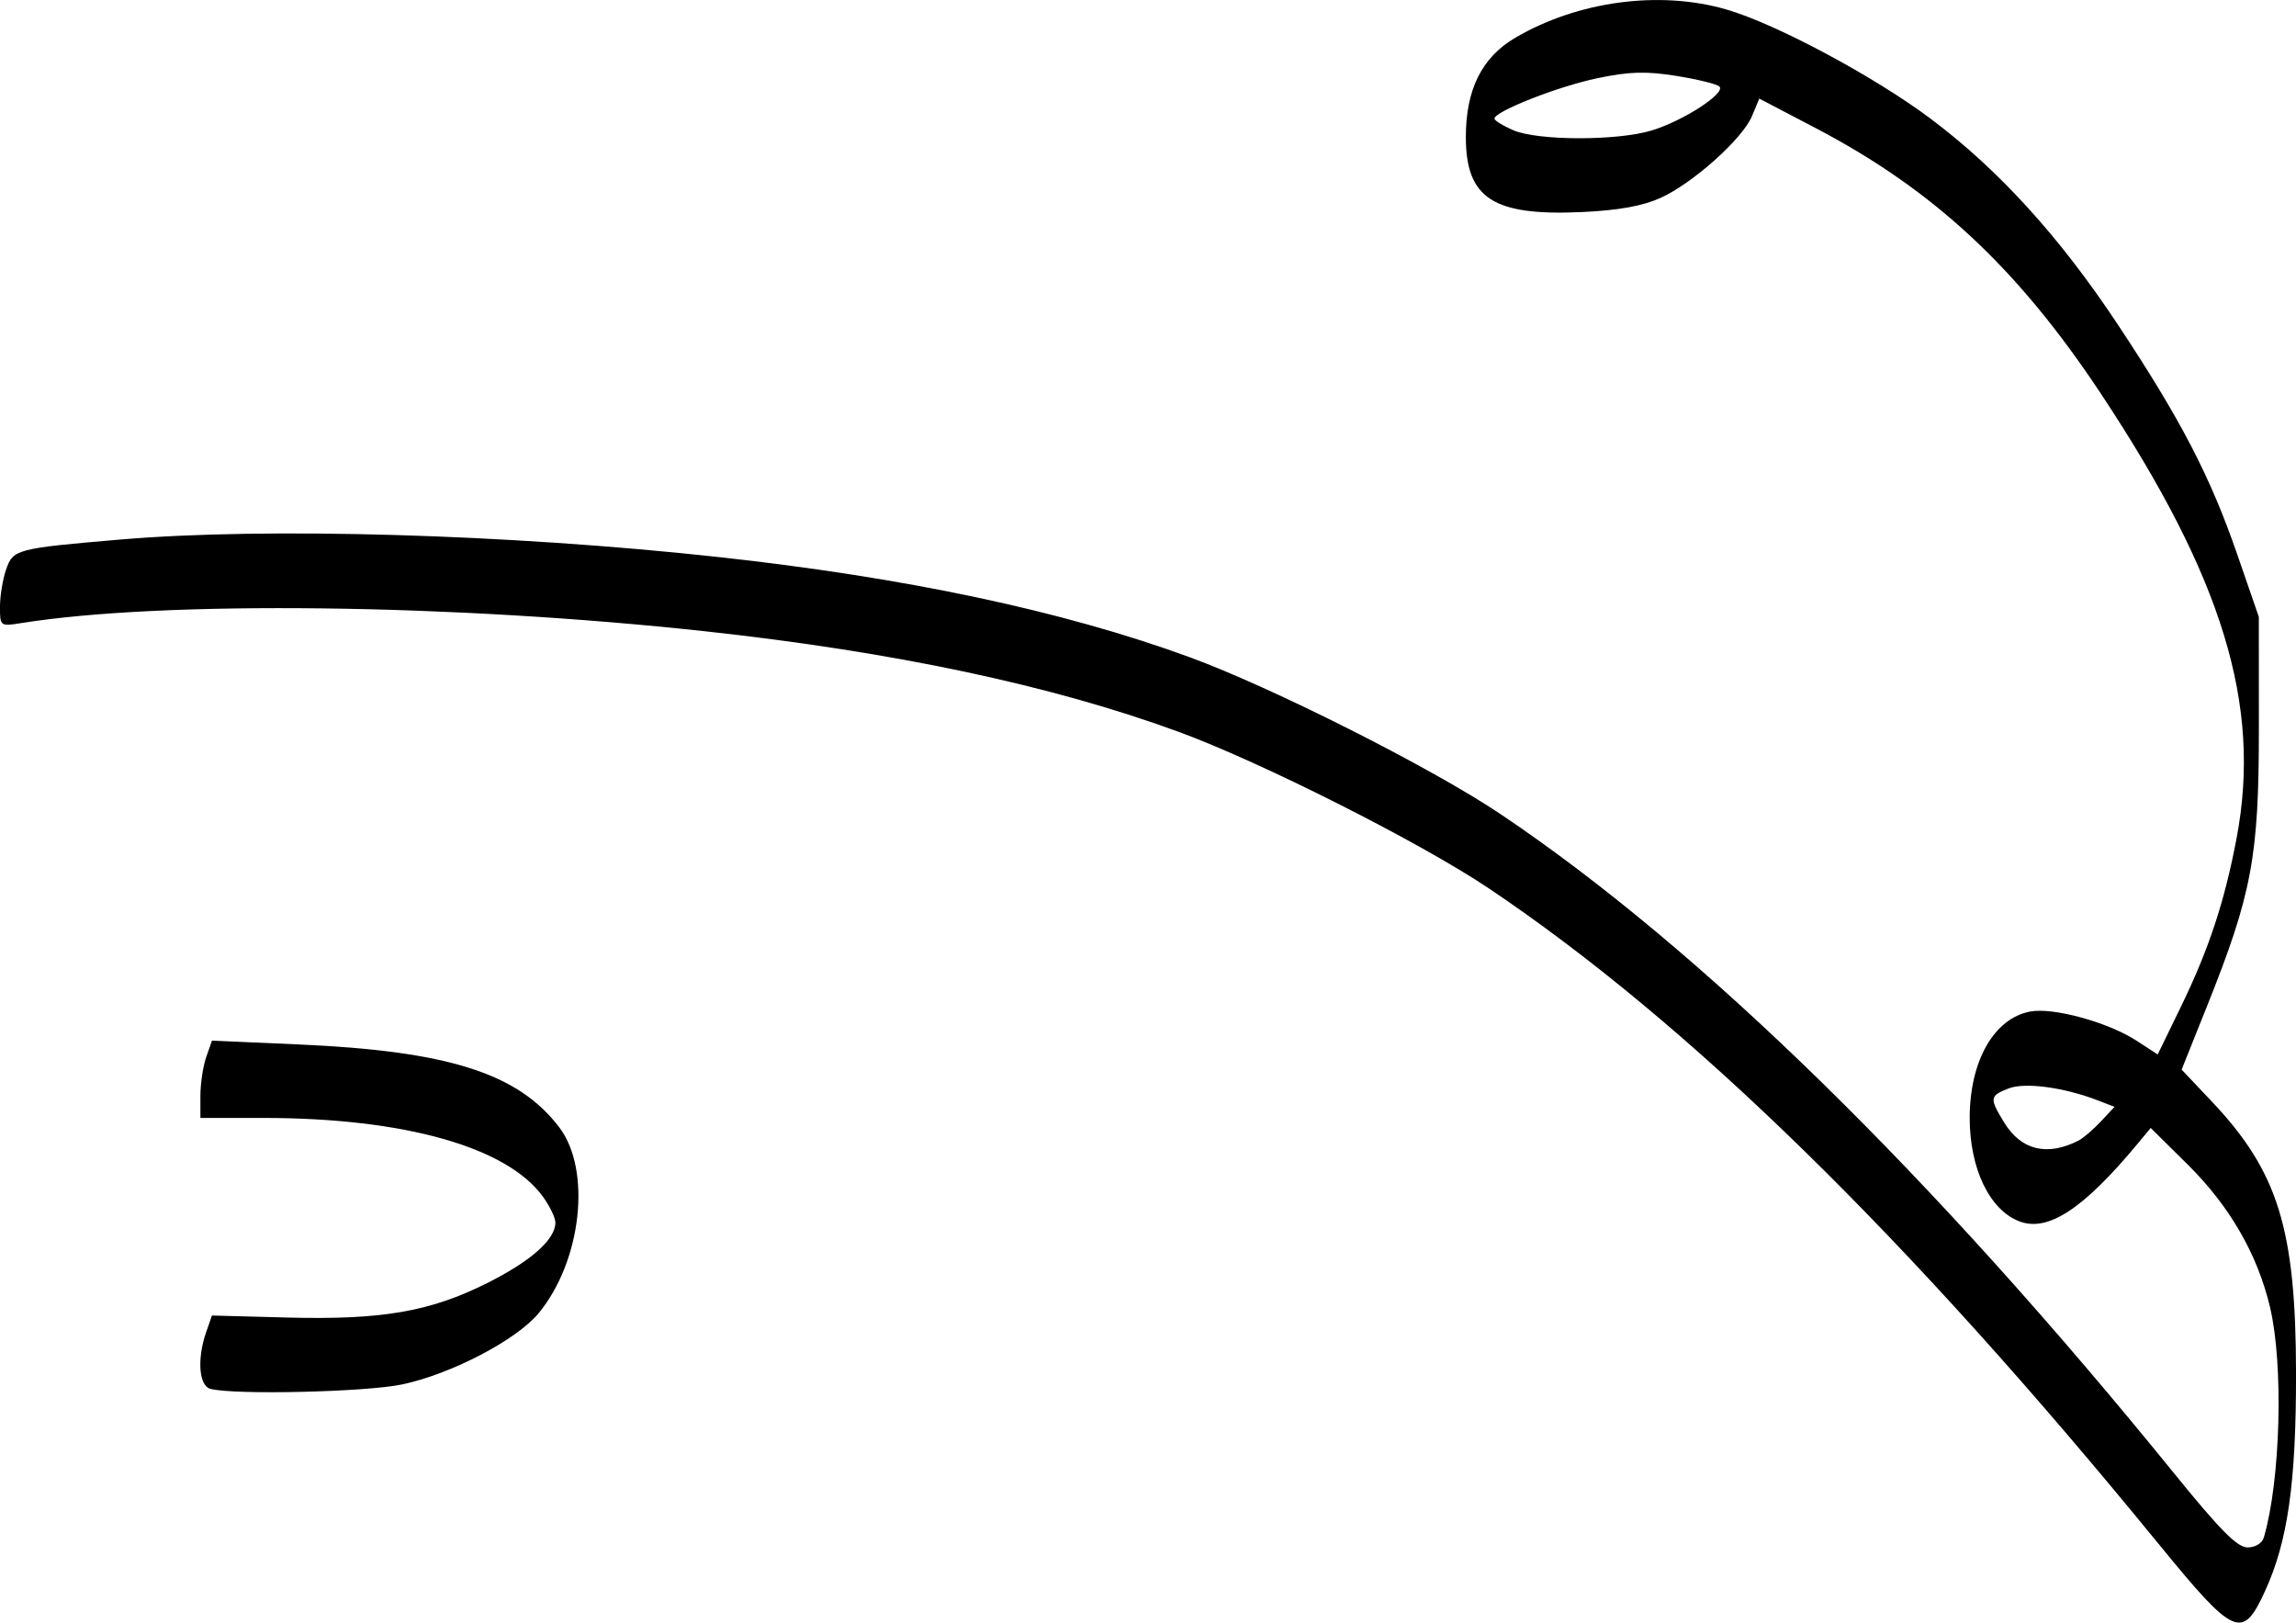
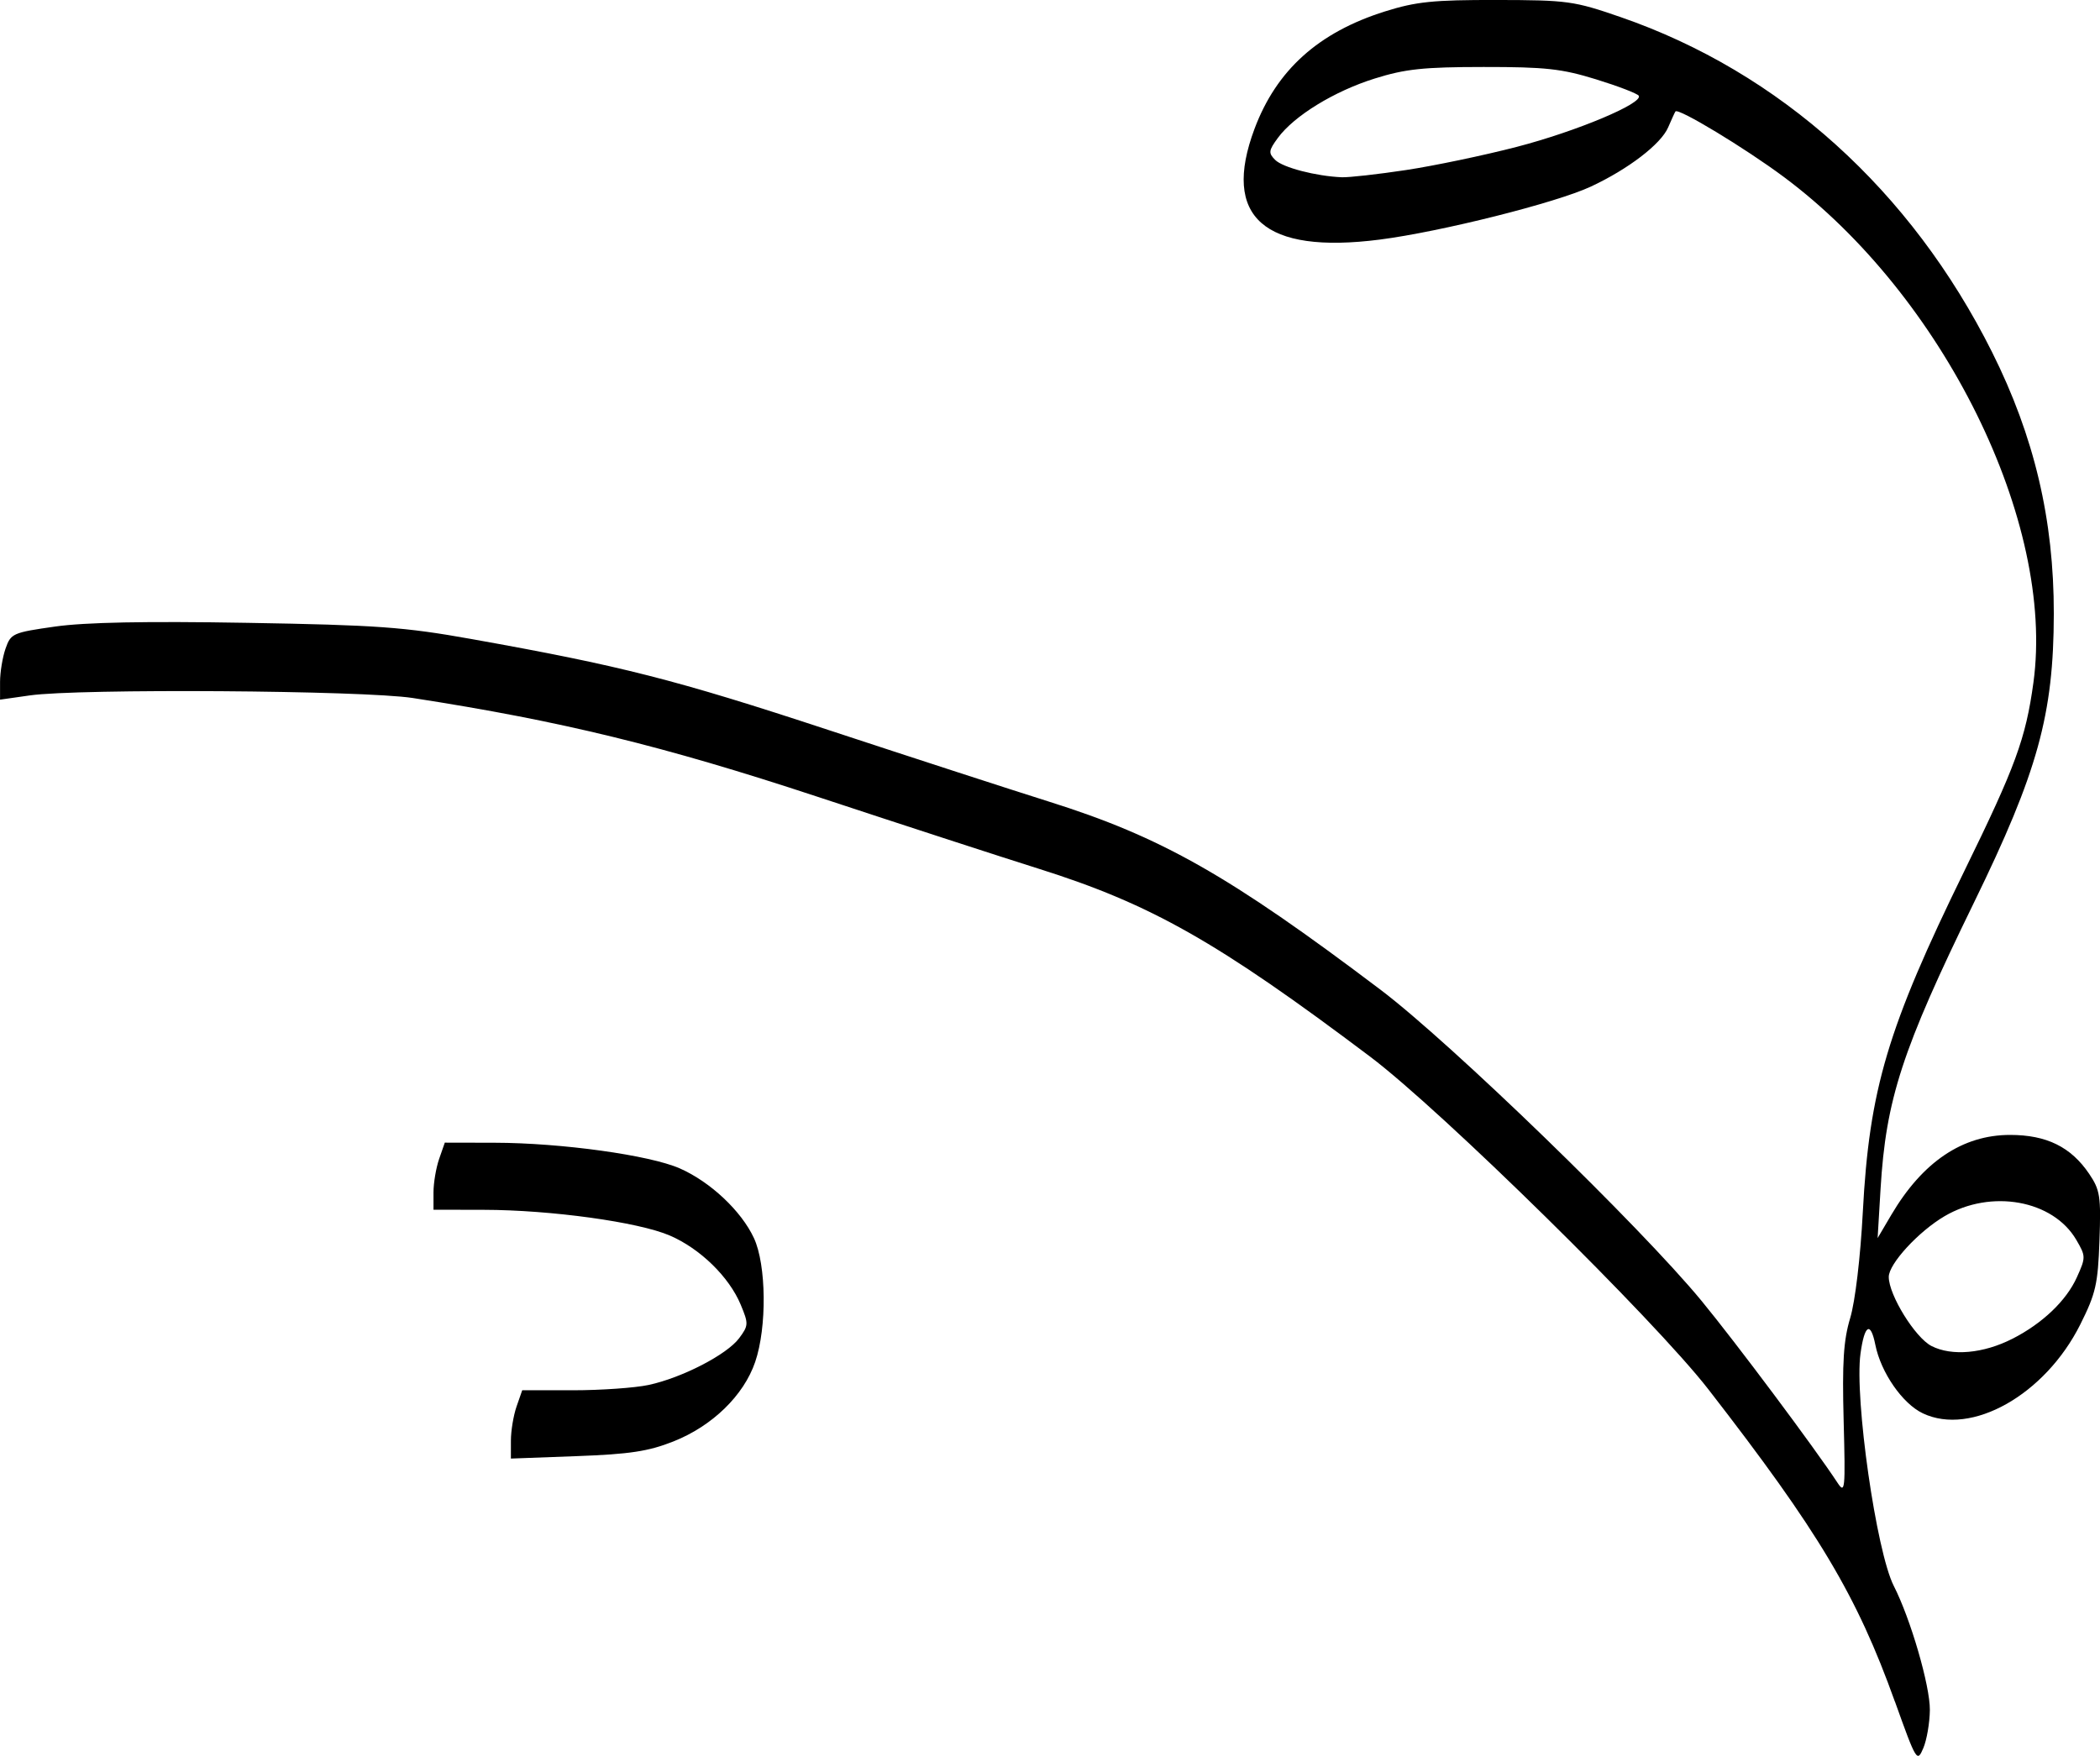
- <svg xmlns="http://www.w3.org/2000/svg" width="106.094mm" height="74.967mm" viewBox="0 0 106.094 74.967" version="1.1" id="svg1" xml:space="preserve">
+ <svg xmlns="http://www.w3.org/2000/svg" width="107.669mm" height="90.046mm" viewBox="0 0 107.669 90.046" version="1.1" id="svg1" xml:space="preserve">
  <defs id="defs1" />
-   <g id="layer1" transform="translate(-74.21562,-96.77955)">
-     <path style="fill:#000000" d="m 173.93,168.077 c -11.542,-14.139 -21.656,-24.034 -30.923,-30.255 -3.164,-2.124 -10.531,-5.84 -14.347,-7.237 -5.86,-2.145 -13.117,-3.685 -21.849,-4.637 -11.63,-1.267 -25.027,-1.429 -31.604,-0.382 -0.985,0.157 -0.992,0.151 -0.992,-0.752 0,-0.5 0.128,-1.276 0.283,-1.723 0.326,-0.935 0.466,-0.972 5.273,-1.383 6.734,-0.575 17.934,-0.25 27.569,0.8 8.732,0.952 15.989,2.492 21.849,4.637 3.816,1.397 11.183,5.113 14.347,7.237 9.271,6.223 19.982,16.707 31.182,30.52 2.091,2.578 2.881,3.373 3.353,3.373 0.361,0 0.675,-0.193 0.754,-0.463 0.771,-2.636 0.914,-7.961 0.287,-10.625 -0.578,-2.45 -1.863,-4.679 -3.811,-6.606 l -1.705,-1.687 -0.632,0.761 c -2.483,2.987 -4.122,4.058 -5.439,3.554 -1.376,-0.526 -2.293,-2.436 -2.293,-4.778 0,-2.631 1.122,-4.601 2.798,-4.916 1.069,-0.2 3.605,0.497 4.919,1.352 l 0.97,0.632 1.057,-2.172 c 1.306,-2.685 2.034,-4.885 2.591,-7.835 1.159,-6.14 -0.636,-12.016 -6.27,-20.519 -3.852,-5.814 -7.734,-9.426 -13.203,-12.286 l -2.586,-1.352 -0.332,0.801 c -0.436,1.054 -2.732,3.109 -4.231,3.788 -0.822,0.372 -1.939,0.574 -3.608,0.652 -4.125,0.192 -5.387,-0.622 -5.387,-3.472 0,-2.188 0.742,-3.677 2.284,-4.58 2.895,-1.697 6.669,-2.202 9.755,-1.307 2.293,0.665 6.841,3.099 9.448,5.055 3.144,2.36 5.956,5.453 8.644,9.51 2.912,4.394 4.267,7.005 5.517,10.622 l 0.994,2.877 0.002,5.159 c 0.002,5.922 -0.319,7.639 -2.401,12.84 l -1.168,2.918 1.399,1.48 c 3.06,3.236 3.881,5.891 3.887,12.571 0.004,5.048 -0.38,7.745 -1.429,10.036 -1.049,2.291 -1.41,2.129 -4.95,-2.208 z m -3.671,-18.599 c 0.218,-0.112 0.682,-0.509 1.031,-0.881 l 0.634,-0.678 -0.766,-0.296 c -1.577,-0.609 -3.384,-0.85 -4.14,-0.551 -0.868,0.344 -0.881,0.444 -0.196,1.567 0.783,1.284 1.994,1.579 3.437,0.838 z M 150.532,102.809 c 1.452,-0.437 3.442,-1.726 3.135,-2.031 -0.115,-0.114 -1.01,-0.335 -1.99,-0.491 -1.413,-0.225 -2.17,-0.203 -3.659,0.108 -1.802,0.376 -4.746,1.532 -4.746,1.865 0,0.088 0.387,0.328 0.86,0.533 1.13,0.491 4.79,0.5 6.4,0.016 z m -66.593,58.14 c -0.533,-0.139 -0.626,-1.387 -0.196,-2.622 l 0.267,-0.767 3.423,0.092 c 4.41,0.119 6.639,-0.262 9.287,-1.587 2.028,-1.015 3.16,-2.018 3.16,-2.8 0,-0.213 -0.251,-0.739 -0.558,-1.17 -1.649,-2.316 -6.415,-3.664 -12.955,-3.664 h -2.891 v -1.019 c 0,-0.56 0.12,-1.364 0.267,-1.786 l 0.267,-0.767 4.032,0.178 c 6.89,0.304 10.11,1.329 12.012,3.822 1.506,1.974 1.041,6.181 -0.949,8.594 -1.018,1.235 -4.035,2.81 -6.301,3.29 -1.669,0.354 -7.758,0.495 -8.865,0.206 z" id="path1" />
+   <g id="layer1" transform="translate(-81.35938,-79.77893)">
+     <path style="fill:#000000" d="m 178.515,167.052 c -1.951,-5.448 -3.915,-8.739 -9.566,-16.023 -2.768,-3.568 -13.681,-14.303 -17.342,-17.061 -7.831,-5.897 -11.239,-7.828 -17.023,-9.647 -1.842,-0.579 -6.94,-2.238 -11.328,-3.687 -7.885,-2.602 -13.128,-3.882 -20.728,-5.058 -2.548,-0.394 -17.128,-0.493 -19.645,-0.133 l -1.521,0.217 v -0.906 c 0,-0.498 0.127,-1.269 0.282,-1.714 0.271,-0.776 0.371,-0.821 2.541,-1.129 1.544,-0.219 4.657,-0.28 9.839,-0.191 6.673,0.114 8.049,0.213 11.502,0.83 7.667,1.369 10.461,2.081 18.303,4.664 4.366,1.438 9.445,3.088 11.287,3.667 5.793,1.821 9.255,3.785 17.023,9.655 3.606,2.725 13.314,12.135 16.459,15.954 1.756,2.133 5.806,7.552 6.974,9.333 0.384,0.585 0.407,0.351 0.313,-3.182 -0.079,-3.005 -0.008,-4.123 0.336,-5.269 0.255,-0.851 0.524,-3.104 0.646,-5.424 0.332,-6.307 1.27,-9.46 5.209,-17.508 2.622,-5.357 3.145,-6.785 3.539,-9.657 1.124,-8.211 -4.611,-19.833 -12.794,-25.927 -1.997,-1.487 -5.426,-3.56 -5.56,-3.361 -0.036,0.053 -0.204,0.42 -0.374,0.816 -0.368,0.858 -2.048,2.145 -3.97,3.04 -1.784,0.832 -7.69,2.314 -10.815,2.715 -5.943,0.762 -8.114,-1.157 -6.423,-5.679 1.128,-3.014 3.279,-4.95 6.692,-6.023 1.595,-0.501 2.473,-0.591 5.721,-0.586 3.64,0.006 3.965,0.051 6.35,0.875 8.178,2.824 14.9,8.886 19.052,17.183 2.165,4.326 3.173,8.6 3.166,13.421 -0.008,5.163 -0.822,8.109 -4.097,14.817 -3.685,7.548 -4.511,10.083 -4.786,14.684 l -0.15,2.514 0.702,-1.191 c 1.604,-2.72 3.653,-4.099 6.089,-4.099 1.872,4.7e-4 3.12,0.615 4.055,1.996 0.559,0.826 0.609,1.148 0.528,3.425 -0.079,2.231 -0.189,2.714 -0.985,4.303 -1.805,3.604 -5.582,5.736 -8.071,4.554 -1.045,-0.496 -2.151,-2.093 -2.436,-3.518 -0.244,-1.22 -0.555,-1.034 -0.76,0.454 -0.315,2.293 0.812,10.161 1.707,11.916 0.862,1.689 1.862,5.128 1.849,6.361 -0.007,0.659 -0.158,1.54 -0.337,1.959 -0.316,0.741 -0.355,0.678 -1.45,-2.381 z m 6.026,-18.617 c 1.538,-0.785 2.76,-1.951 3.301,-3.15 0.462,-1.024 0.461,-1.082 -0.029,-1.922 -1.193,-2.043 -4.368,-2.614 -6.751,-1.215 -1.339,0.786 -2.864,2.445 -2.864,3.116 0,0.927 1.354,3.116 2.192,3.544 1.042,0.532 2.662,0.386 4.151,-0.374 z M 153.443,88.5 c 1.447,-0.218 4.006,-0.754 5.689,-1.191 3.054,-0.794 6.487,-2.233 6.248,-2.62 -0.07,-0.112 -1.054,-0.491 -2.187,-0.841 -1.764,-0.545 -2.594,-0.636 -5.765,-0.634 -3.086,0.002 -4.019,0.101 -5.588,0.593 -2.072,0.648 -4.133,1.913 -4.963,3.045 -0.478,0.651 -0.492,0.774 -0.137,1.129 0.39,0.39 2.093,0.833 3.413,0.888 0.364,0.015 1.845,-0.151 3.292,-0.369 z m -45.889,65.161 c 0,-0.505 0.131,-1.293 0.29,-1.751 l 0.29,-0.833 h 2.607 c 1.434,0 3.178,-0.123 3.877,-0.273 1.714,-0.369 4.014,-1.558 4.638,-2.397 0.483,-0.65 0.488,-0.74 0.08,-1.72 -0.594,-1.426 -2.083,-2.878 -3.637,-3.546 -1.608,-0.692 -6.09,-1.312 -9.534,-1.318 l -2.58,-0.005 v -0.887 c 0,-0.488 0.131,-1.262 0.29,-1.72 l 0.29,-0.833 2.554,0.005 c 3.424,0.007 7.95,0.635 9.497,1.317 1.567,0.691 3.153,2.183 3.798,3.572 0.639,1.374 0.672,4.572 0.065,6.351 -0.586,1.72 -2.197,3.287 -4.192,4.078 -1.285,0.509 -2.231,0.653 -4.961,0.754 l -3.373,0.125 z" id="path1" />
  </g>
</svg>
